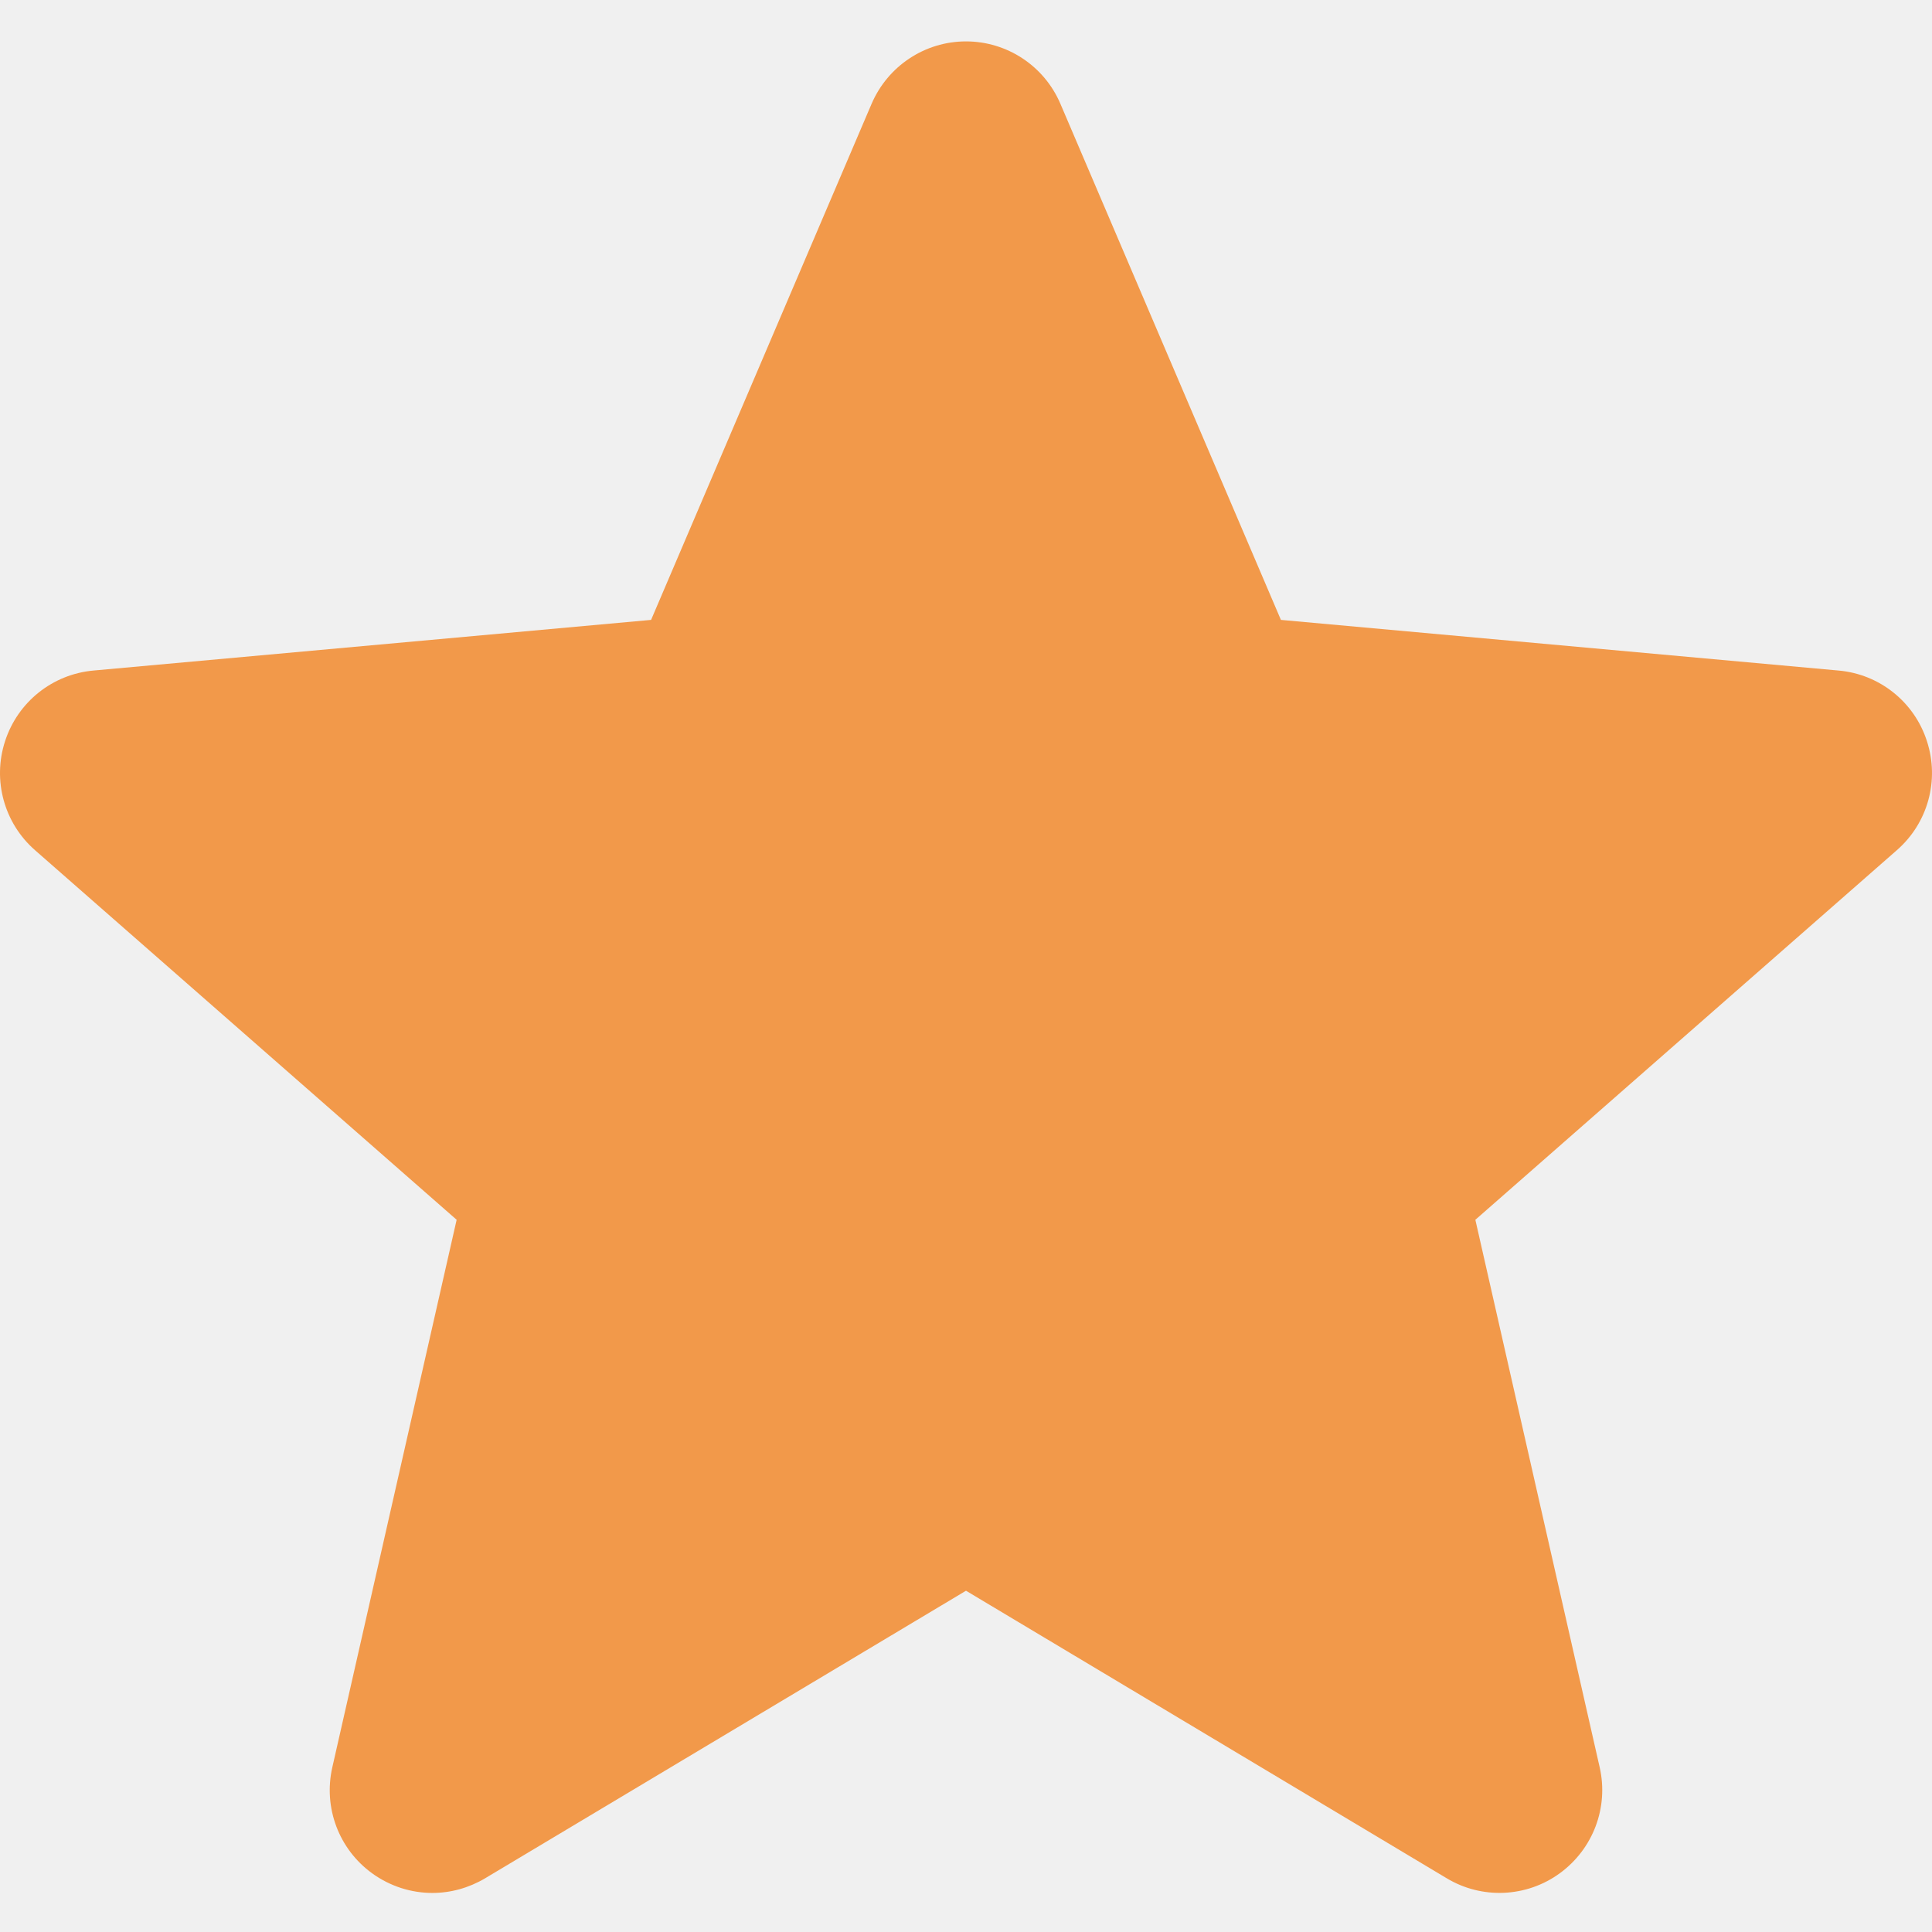
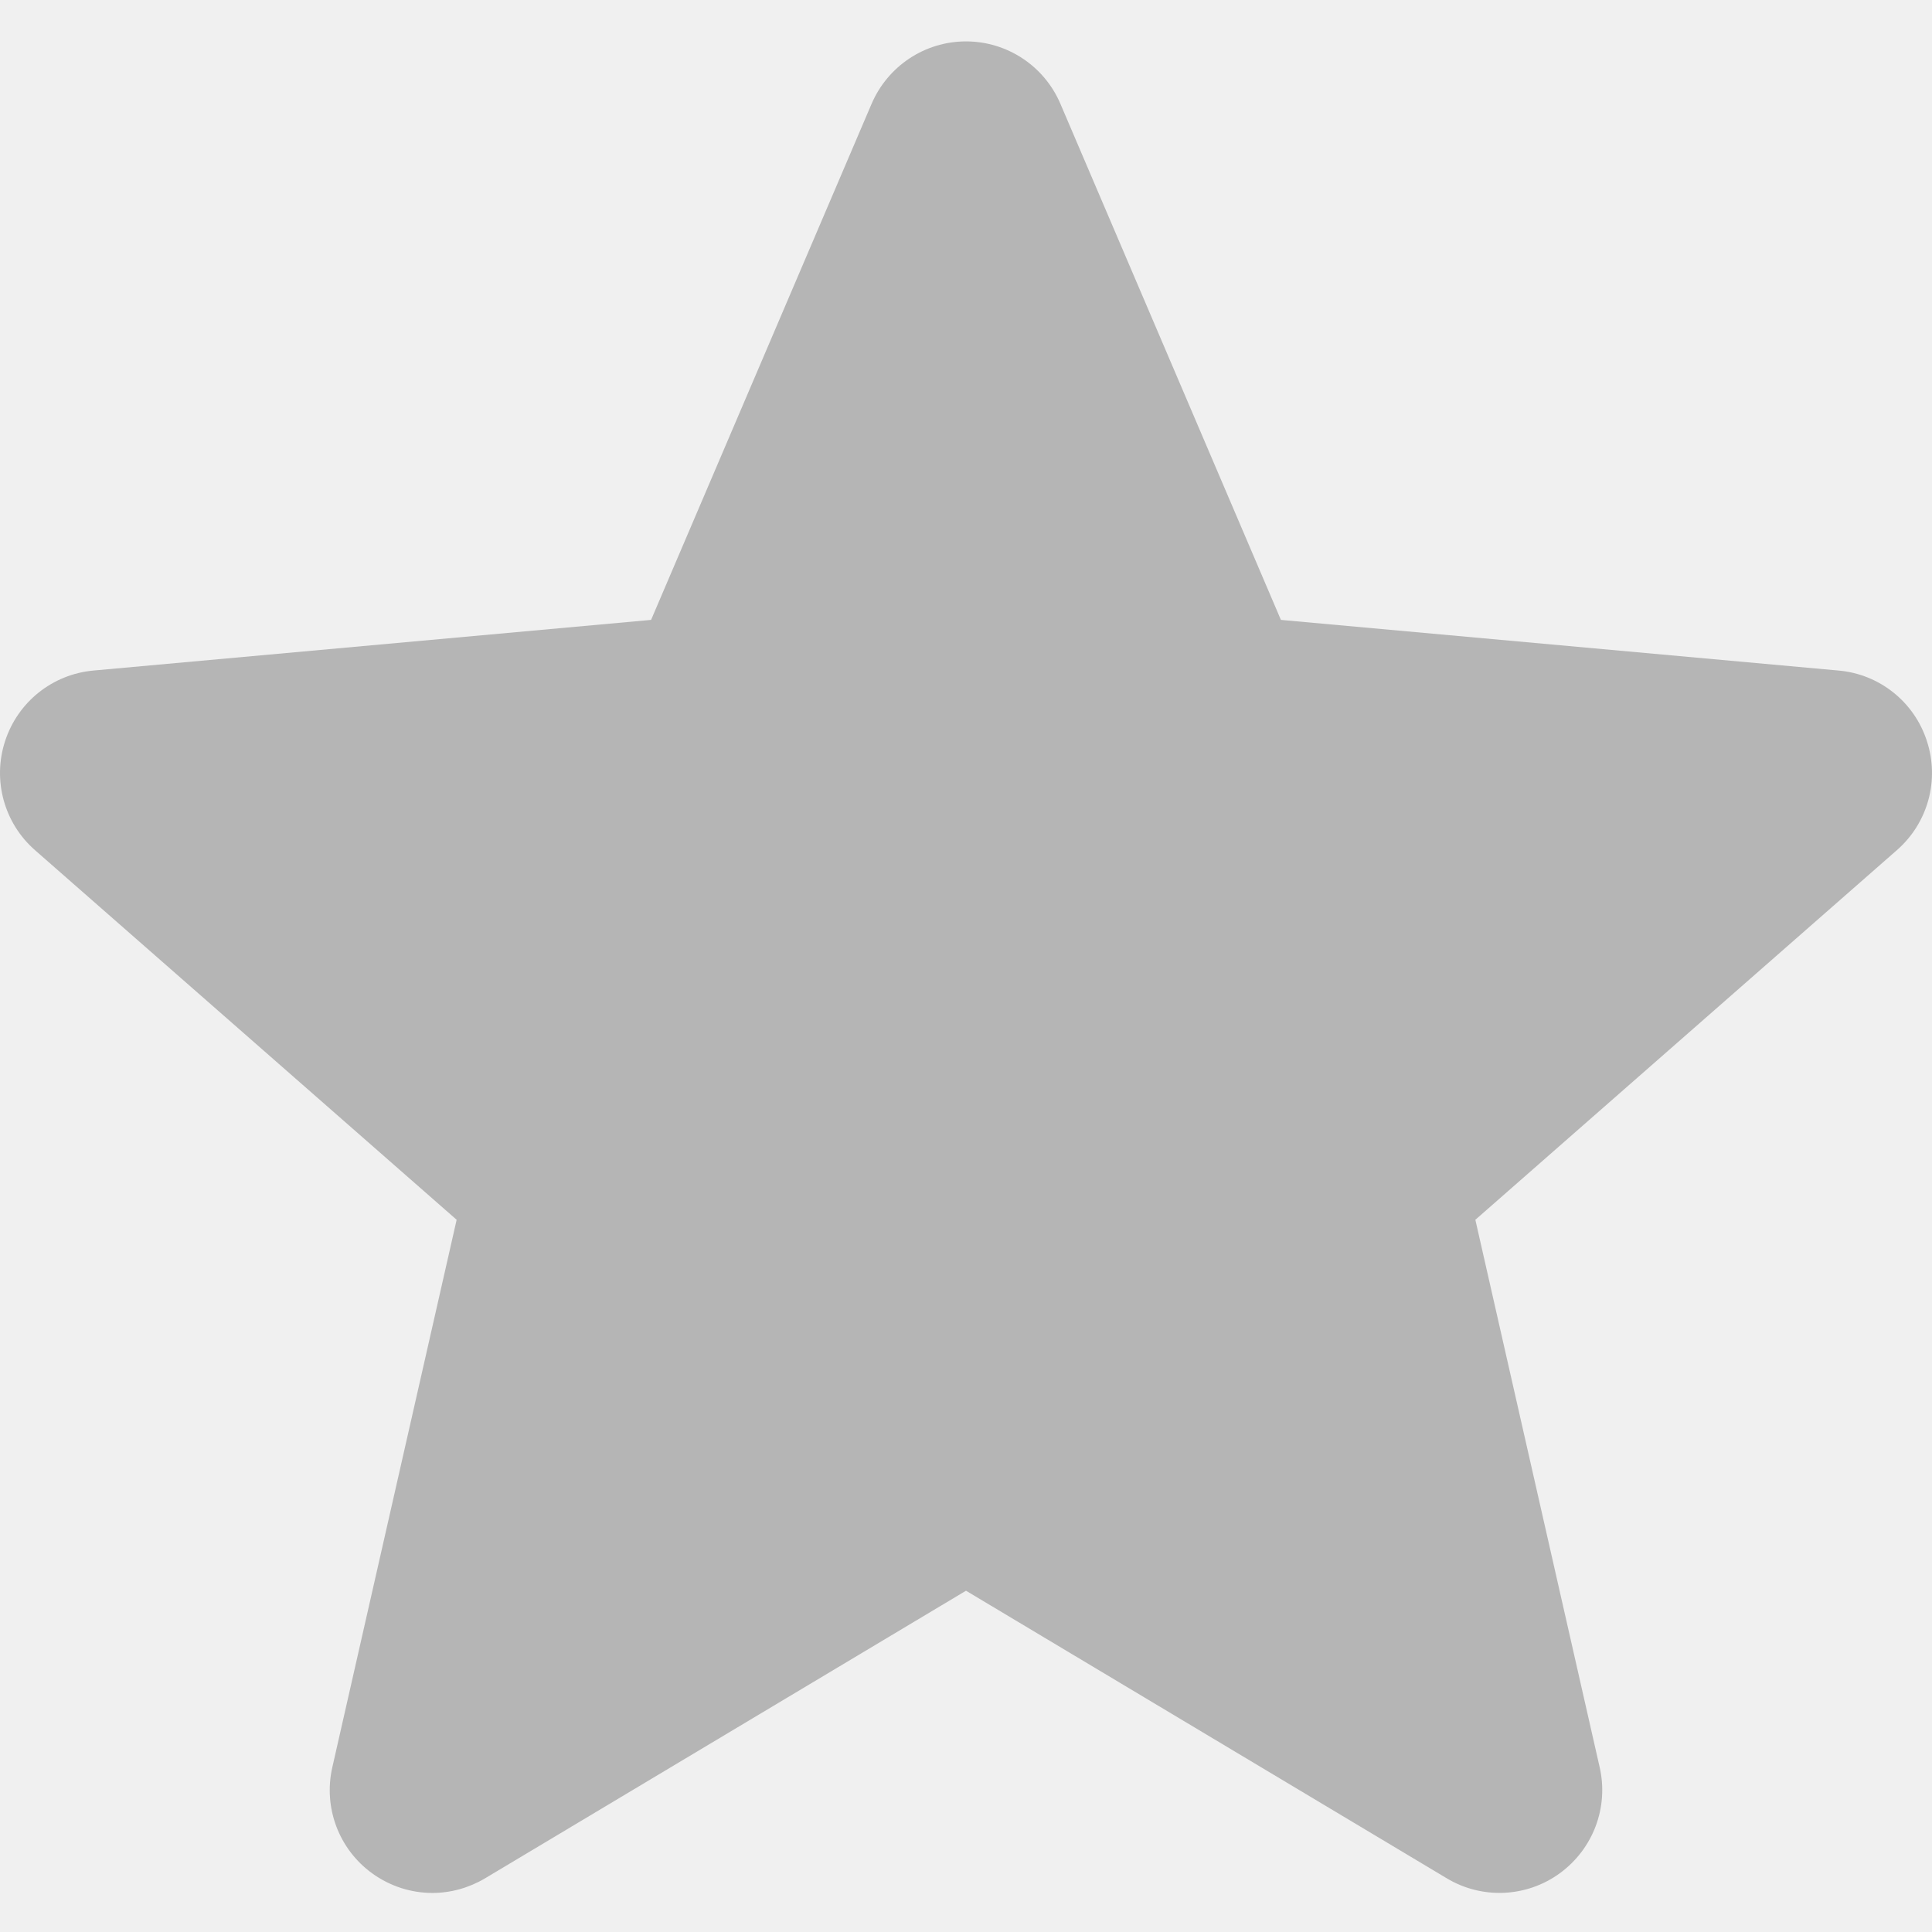
- <svg xmlns="http://www.w3.org/2000/svg" width="14" height="14" viewBox="0 0 14 14" fill="none">
+ <svg xmlns="http://www.w3.org/2000/svg" width="14" height="14" viewBox="0 0 14 14" fill="#B5B5B5">
  <g clip-path="url(#clip0)">
-     <path d="M13.963 5.37C13.872 5.087 13.62 4.885 13.323 4.859L9.282 4.492L7.684 0.752C7.567 0.478 7.298 0.3 7 0.3C6.702 0.3 6.434 0.478 6.316 0.752L4.718 4.492L0.677 4.859C0.38 4.886 0.129 5.087 0.037 5.37C-0.056 5.654 0.03 5.965 0.254 6.161L3.309 8.839L2.408 12.807C2.342 13.098 2.455 13.4 2.697 13.575C2.827 13.669 2.98 13.717 3.133 13.717C3.265 13.717 3.397 13.681 3.515 13.611L7 11.527L10.484 13.611C10.739 13.764 11.061 13.75 11.302 13.575C11.544 13.399 11.658 13.098 11.592 12.807L10.691 8.839L13.745 6.161C13.97 5.965 14.056 5.654 13.963 5.37Z" fill="#F2994A" />
+     <path d="M13.963 5.37C13.872 5.087 13.62 4.885 13.323 4.859L9.282 4.492L7.684 0.752C7.567 0.478 7.298 0.3 7 0.3C6.702 0.3 6.434 0.478 6.316 0.752L4.718 4.492L0.677 4.859C0.38 4.886 0.129 5.087 0.037 5.37C-0.056 5.654 0.03 5.965 0.254 6.161L3.309 8.839L2.408 12.807C2.342 13.098 2.455 13.4 2.697 13.575C2.827 13.669 2.98 13.717 3.133 13.717C3.265 13.717 3.397 13.681 3.515 13.611L7 11.527L10.484 13.611C10.739 13.764 11.061 13.75 11.302 13.575C11.544 13.399 11.658 13.098 11.592 12.807L10.691 8.839L13.745 6.161C13.97 5.965 14.056 5.654 13.963 5.37Z" />
  </g>
  <defs>
    <clipPath id="clip0">
      <rect width="14" height="14" fill="white" />
    </clipPath>
  </defs>
</svg>
